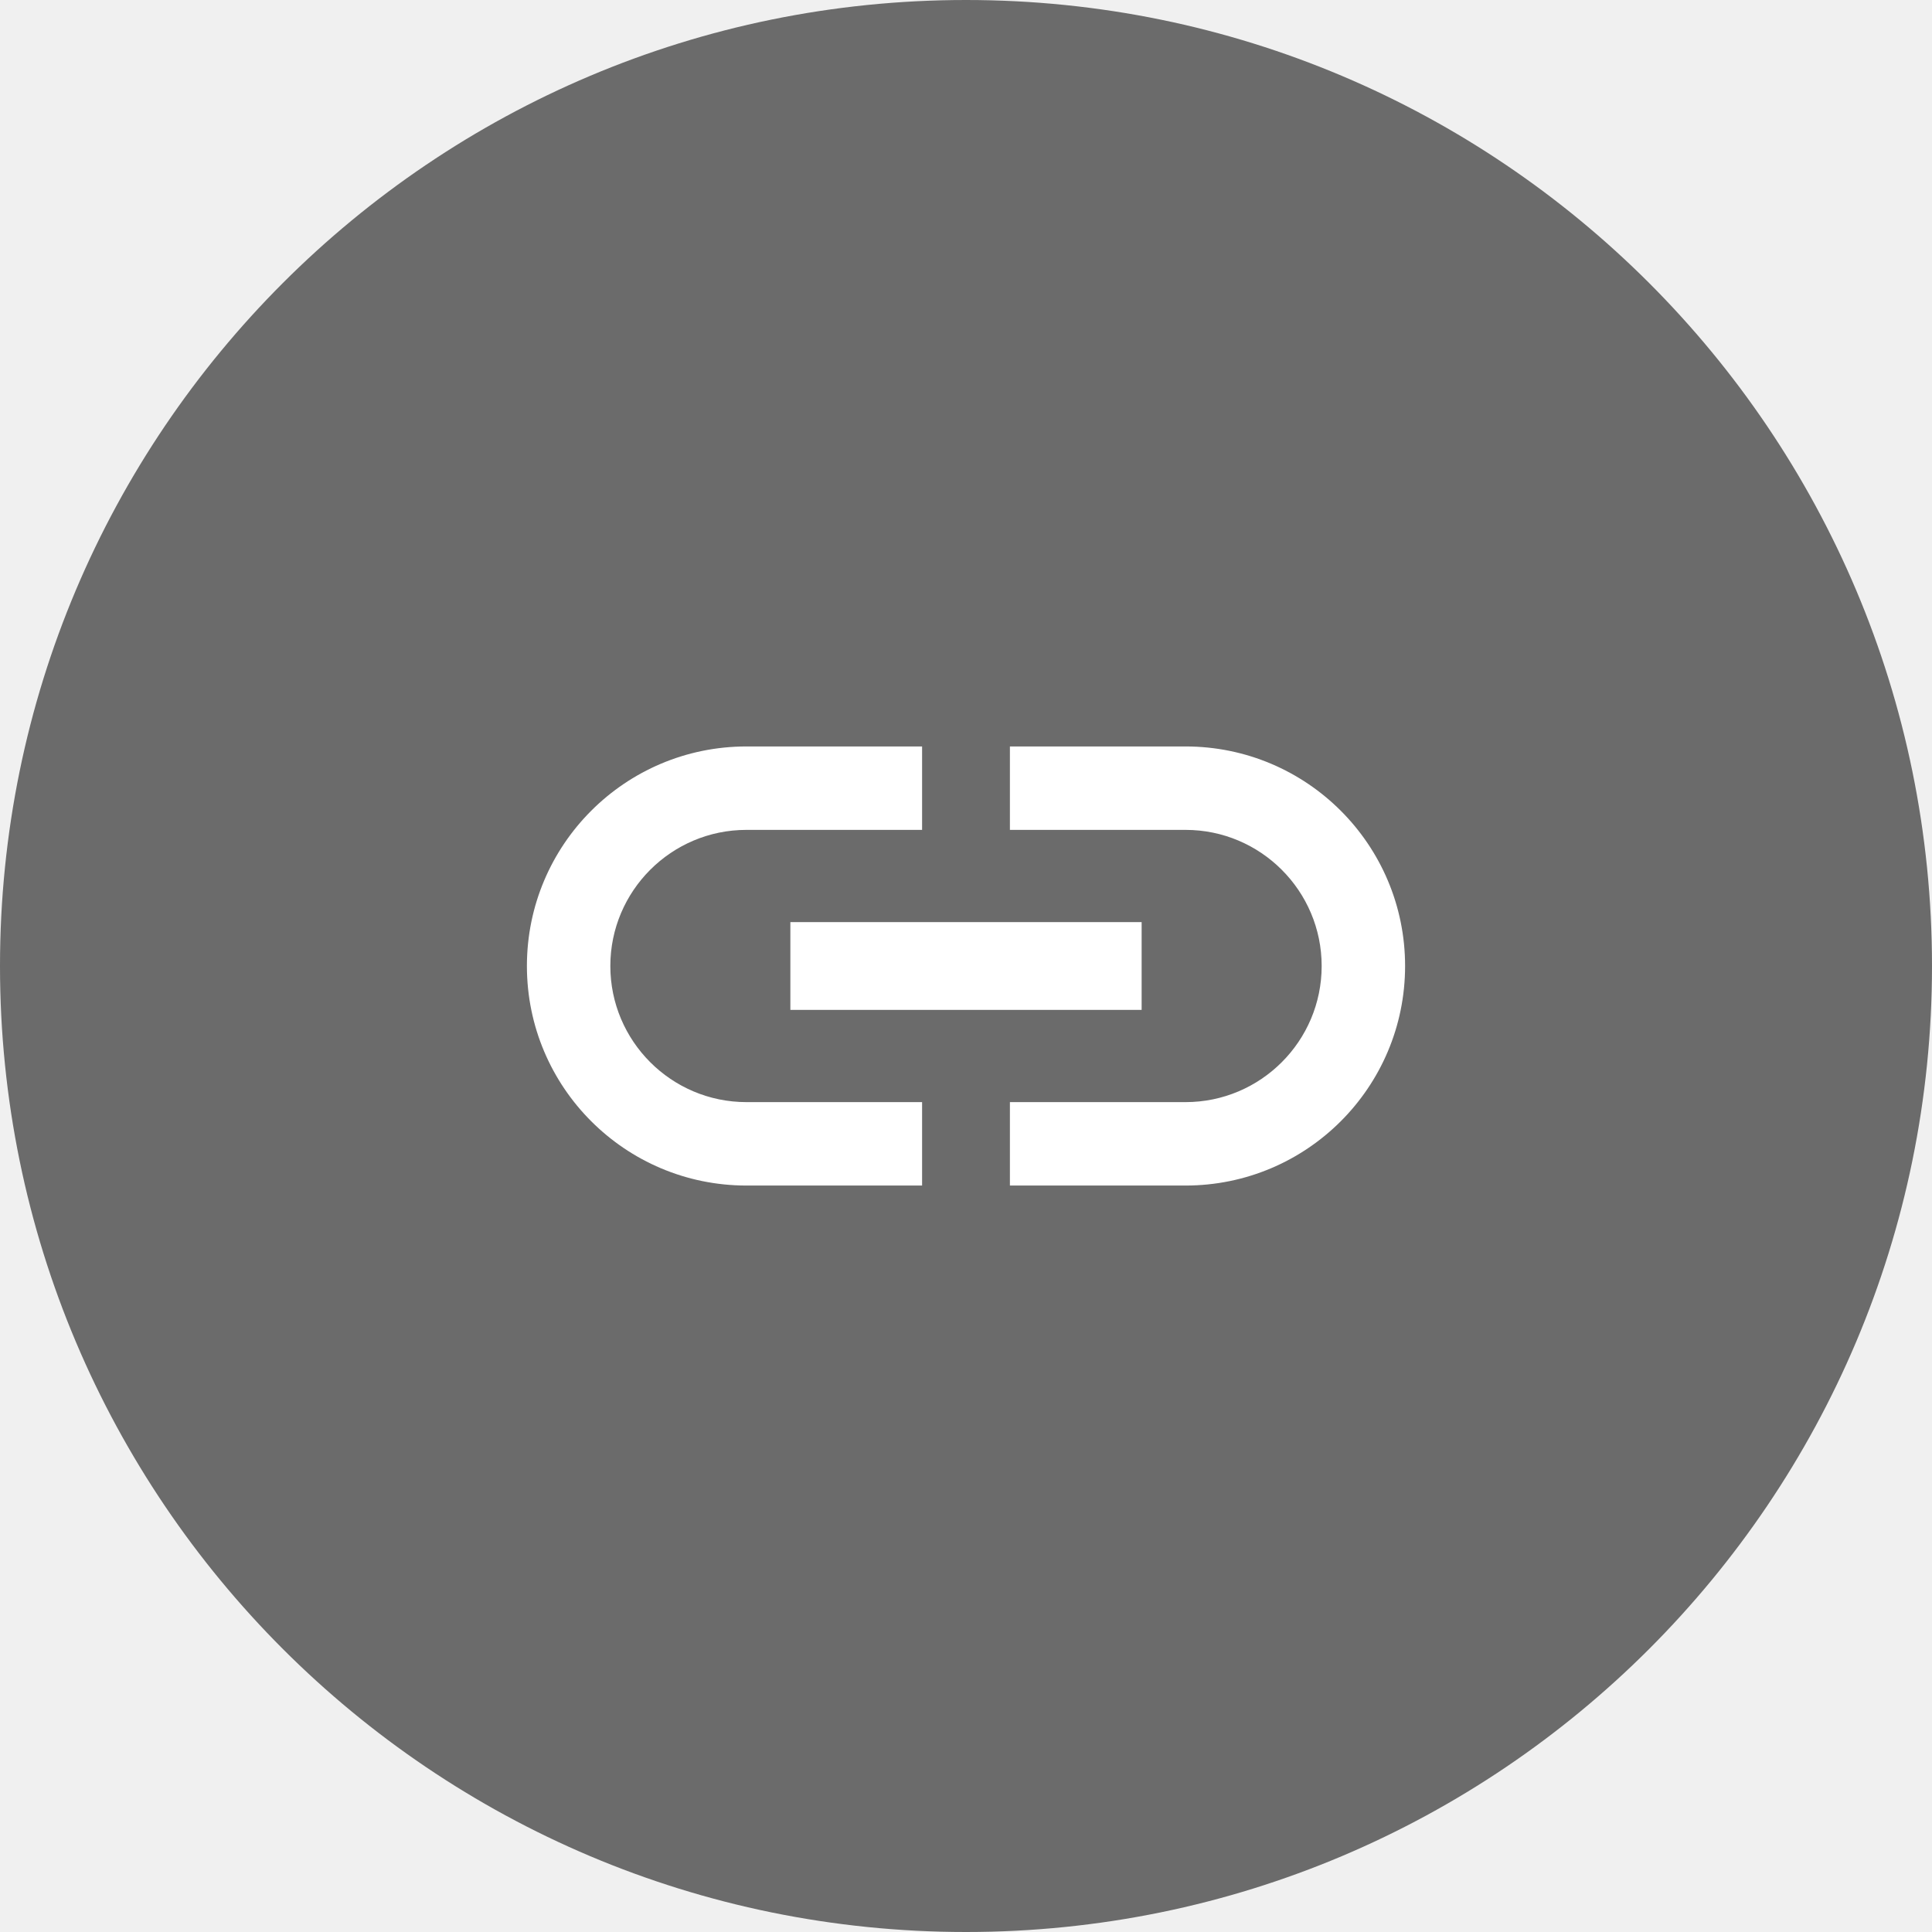
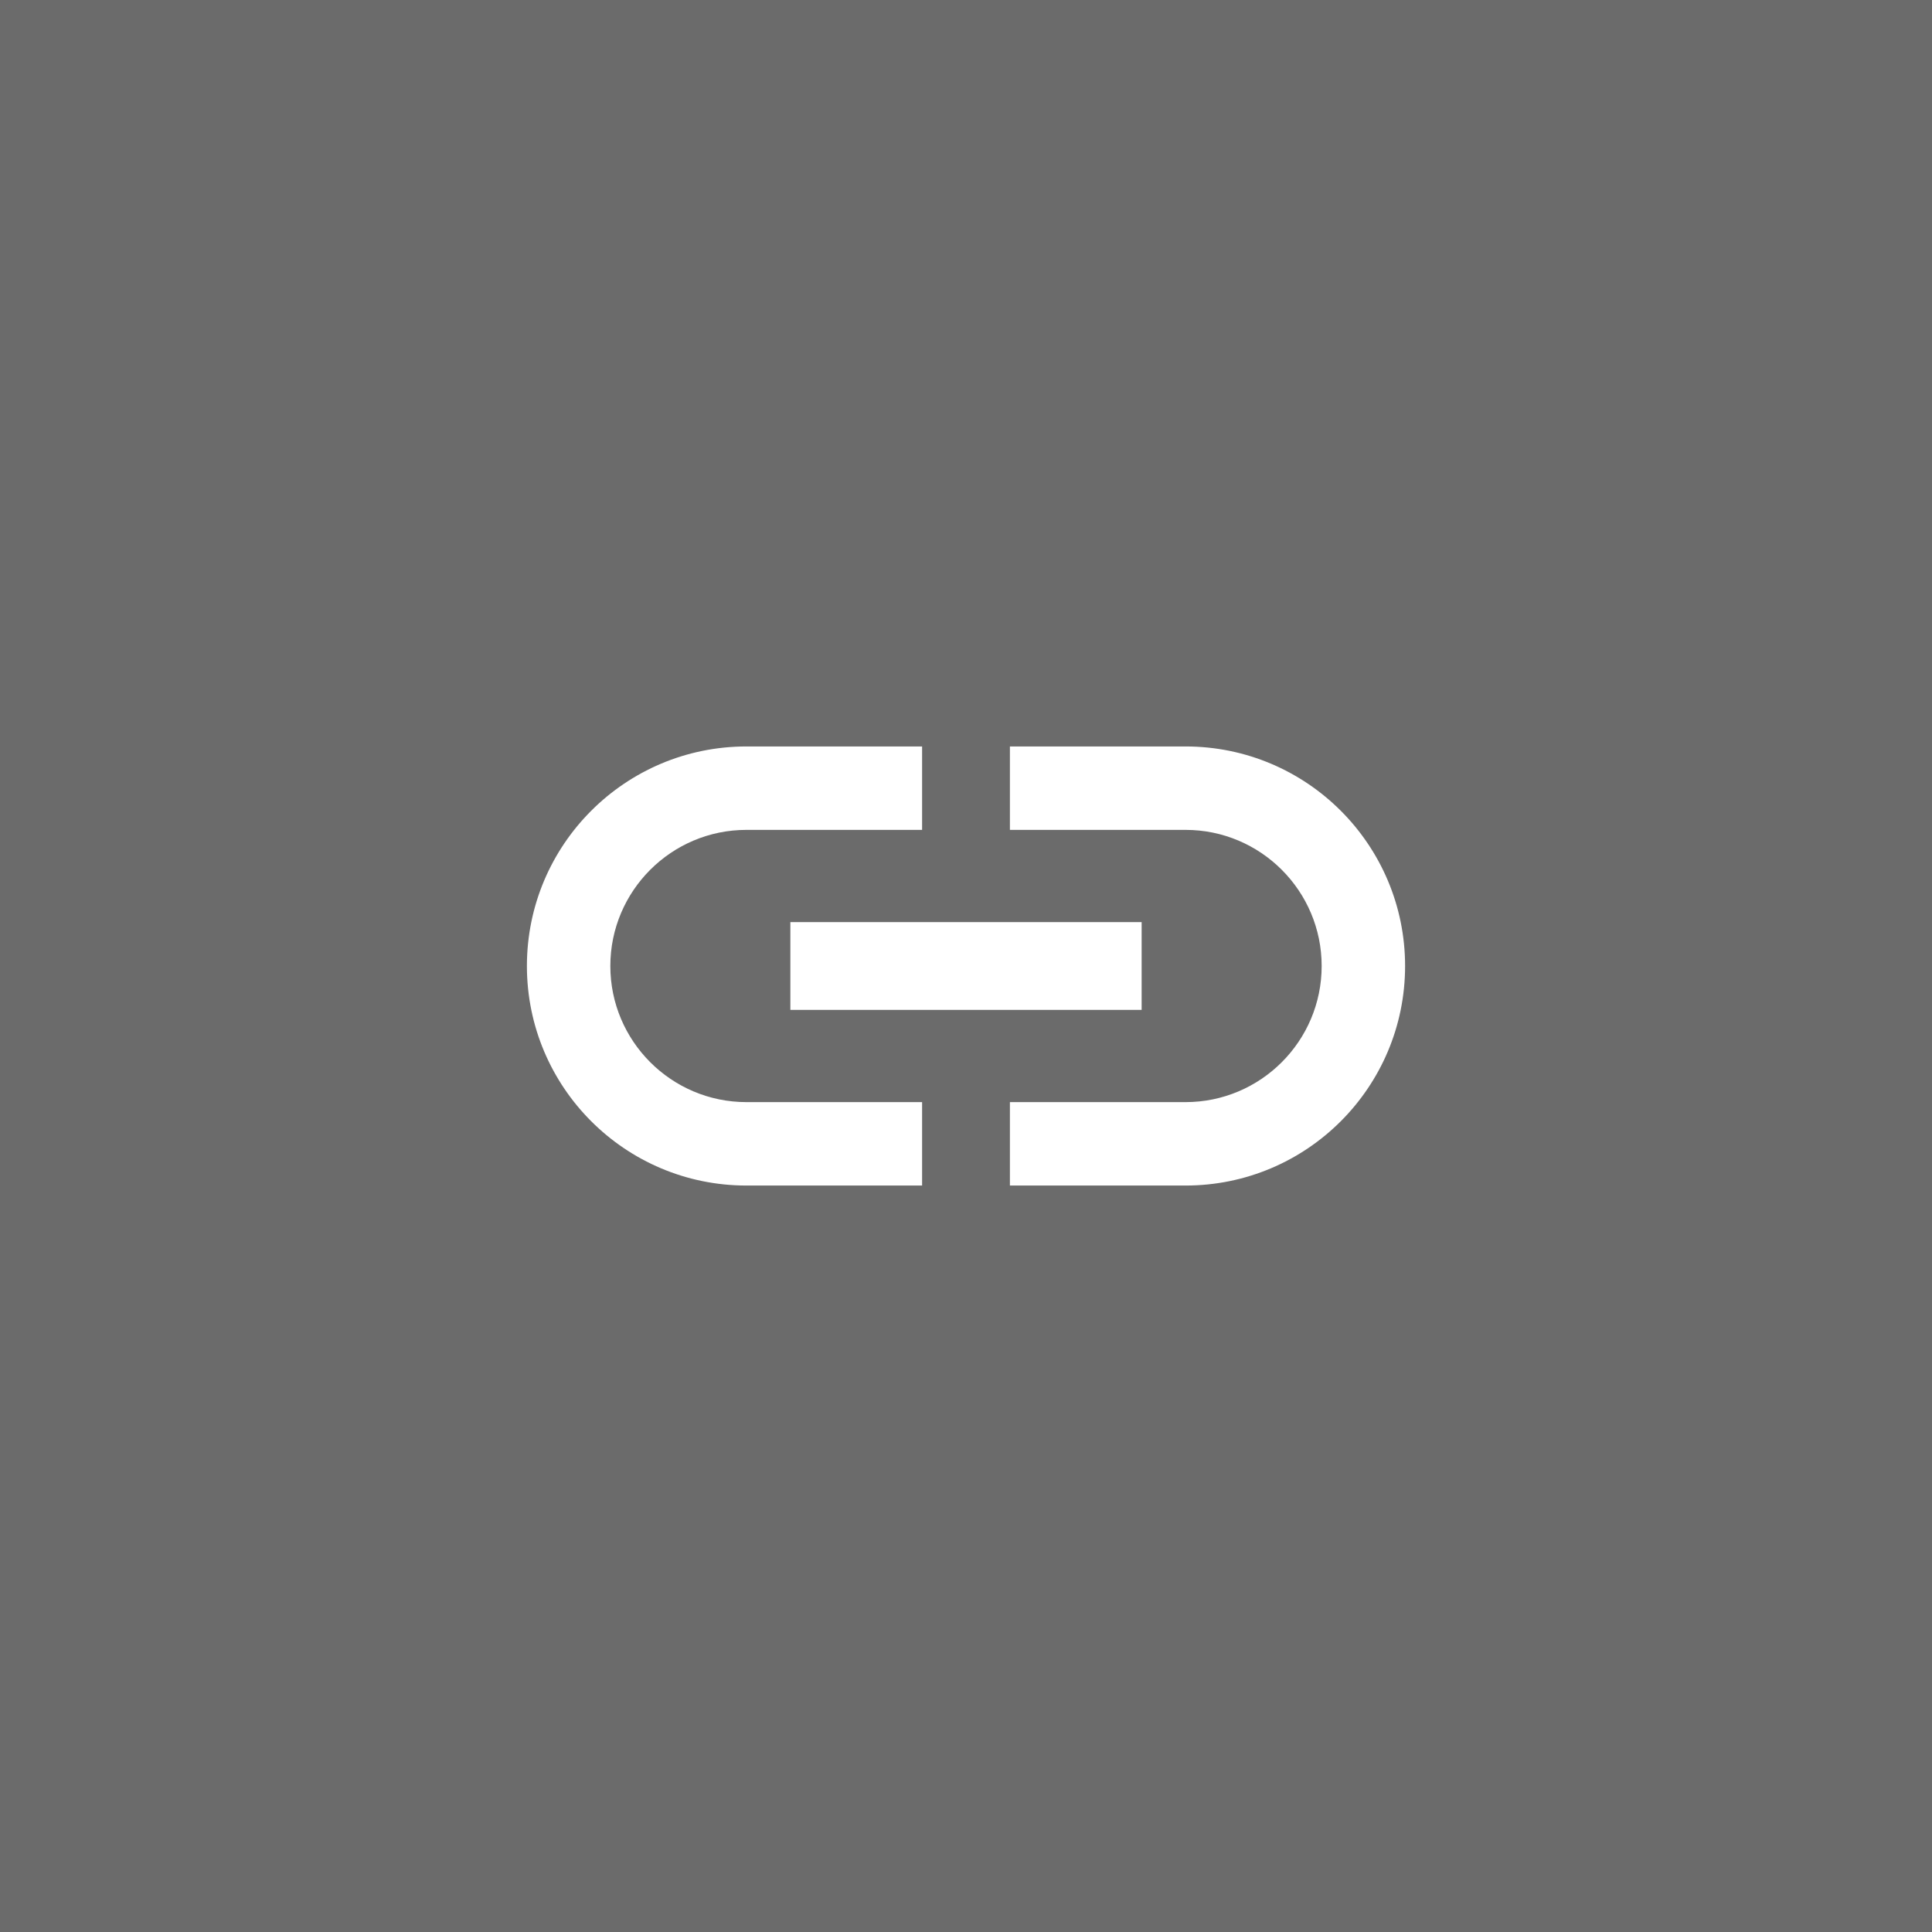
<svg xmlns="http://www.w3.org/2000/svg" viewBox="0 0 44 44" height="22" width="22" version="1.1">
-   <circle r="22" cx="22" cy="22" fill="#6B6B6B" />
+   <rect width="44" height="44" fill="#6B6B6B" />
  <g transform="translate(10, 10)">
    <path fill="#fff" d="M3.9,12C3.9,10.29 5.29,8.9 7,8.9H11V7H7A5,5 0 0,0 2,12A5,5 0 0,0 7,17H11V15.1H7C5.29,15.1 3.9,13.71 3.9,12M8,13H16V11H8V13M17,7H13V8.9H17C18.71,8.9 20.1,10.29 20.1,12C20.1,13.71 18.71,15.1 17,15.1H13V17H17A5,5 0 0,0 22,12A5,5 0 0,0 17,7Z" />
  </g>
</svg>
